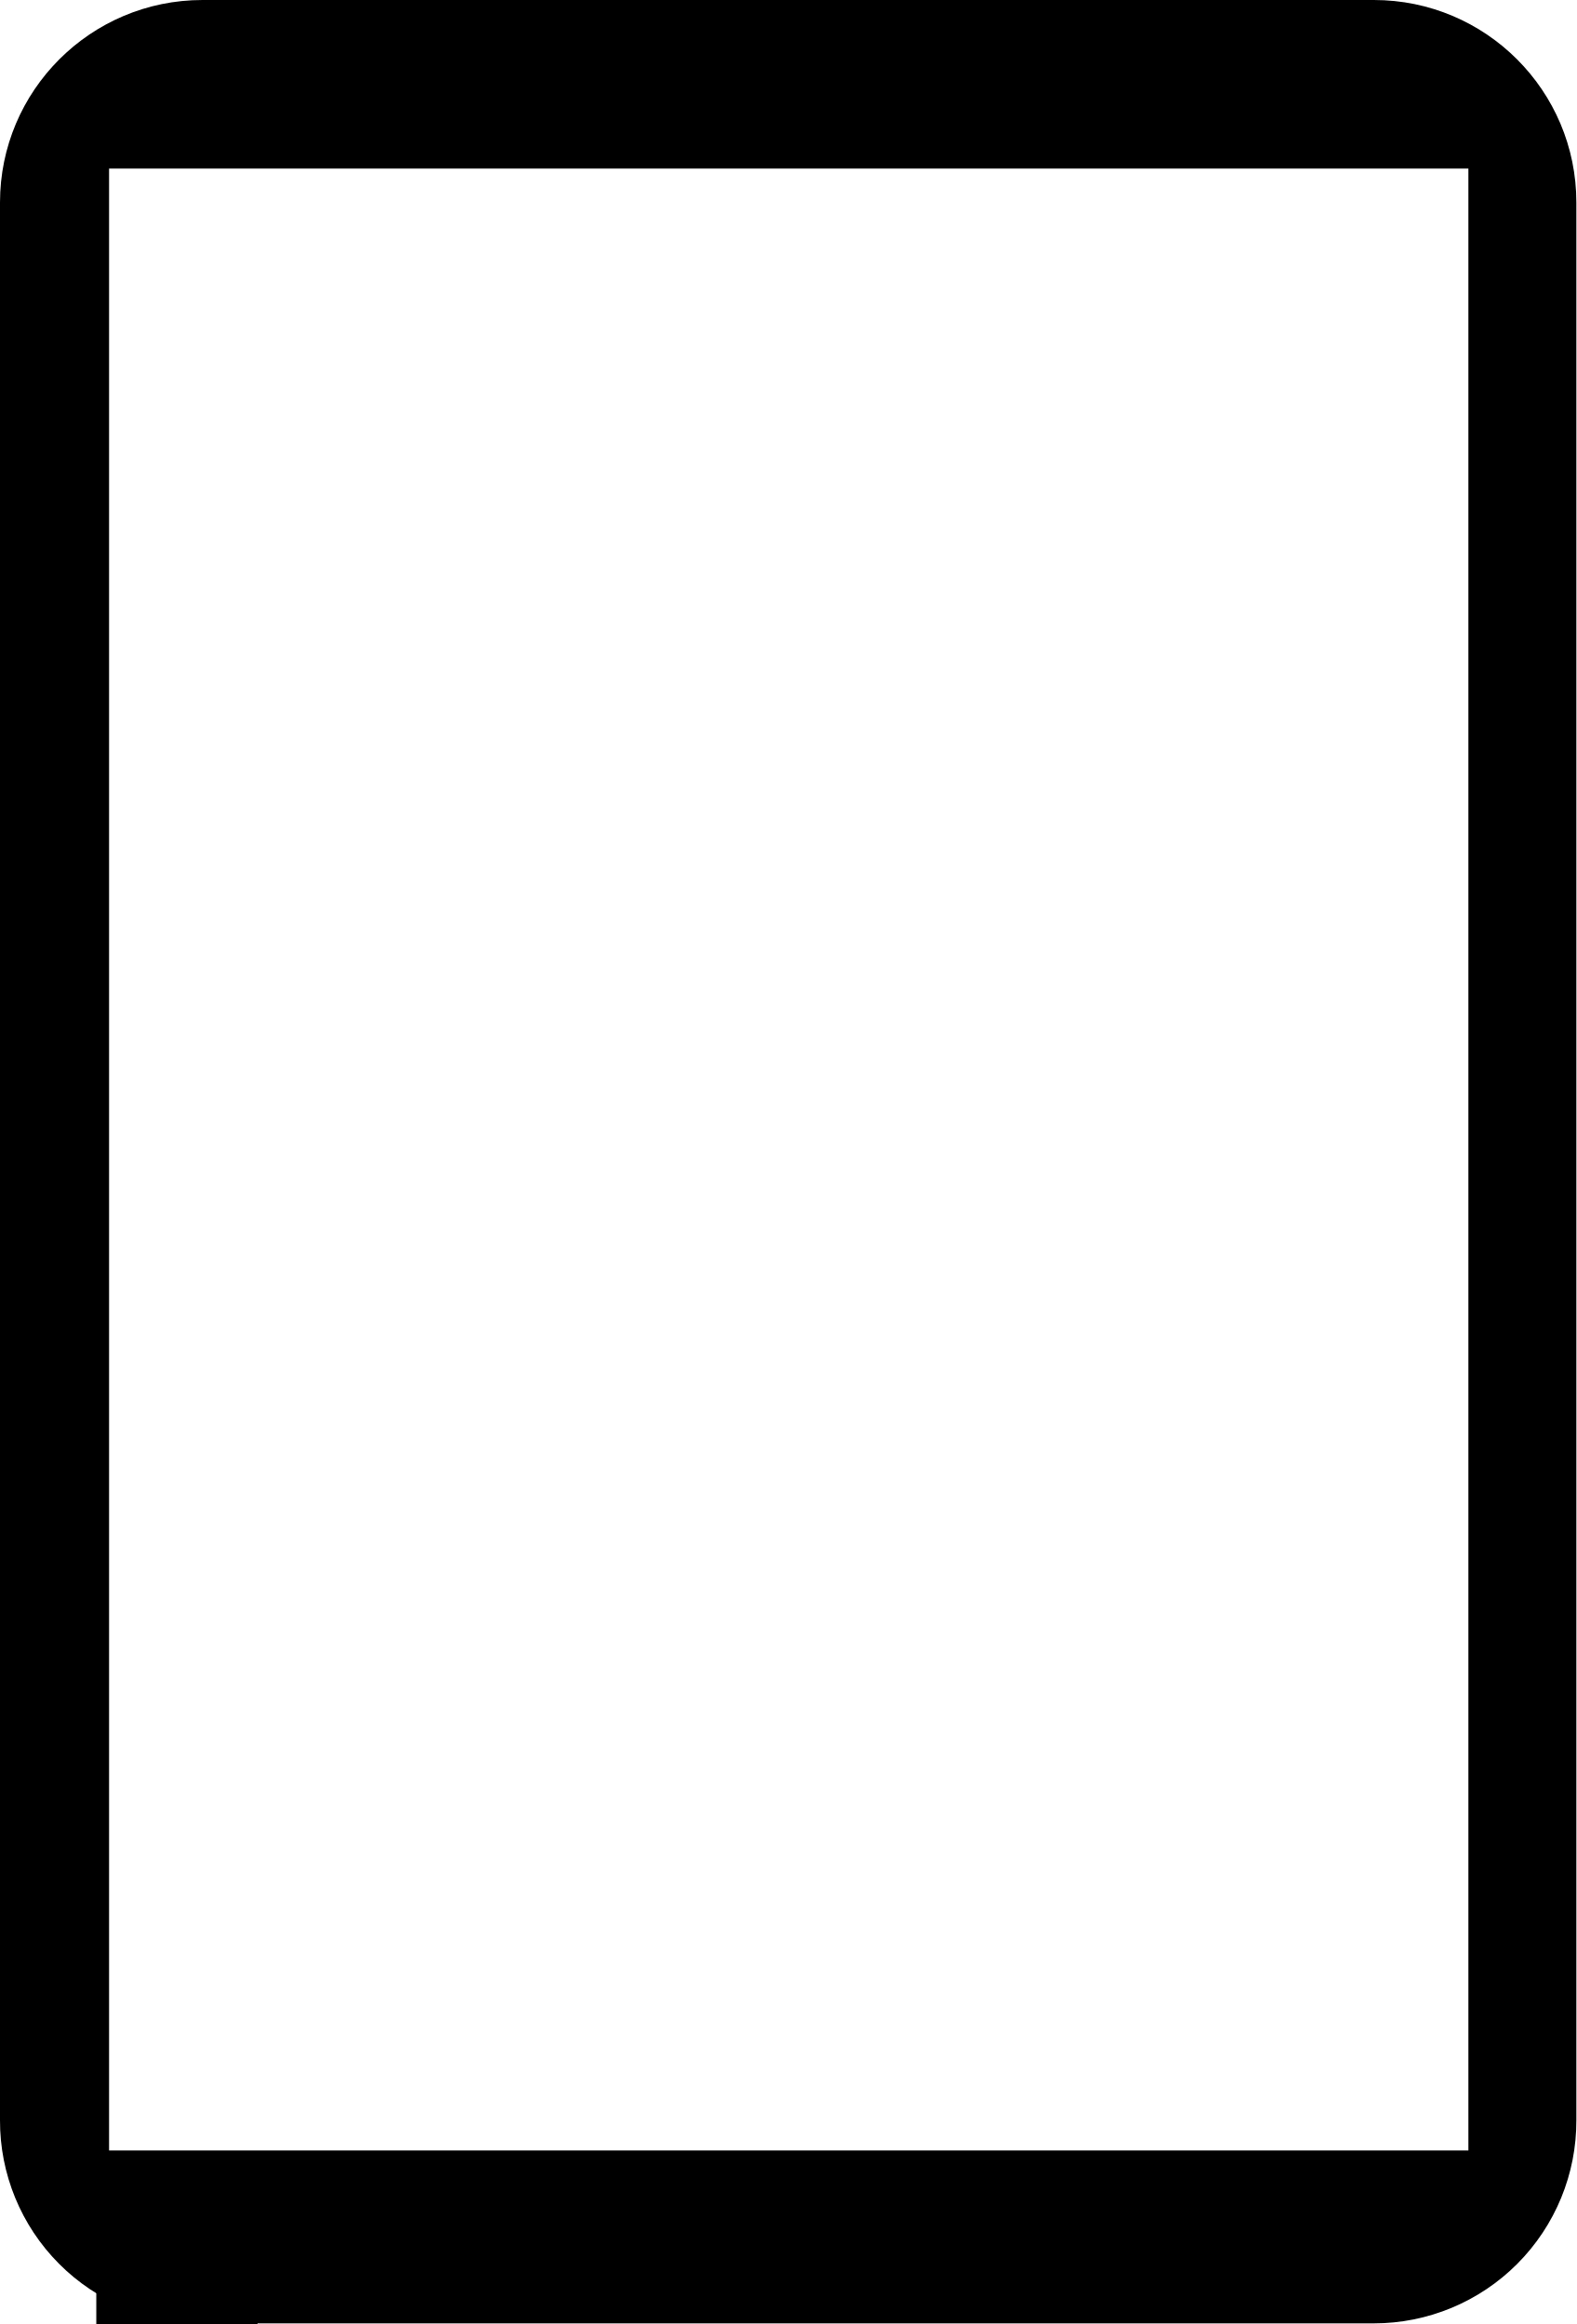
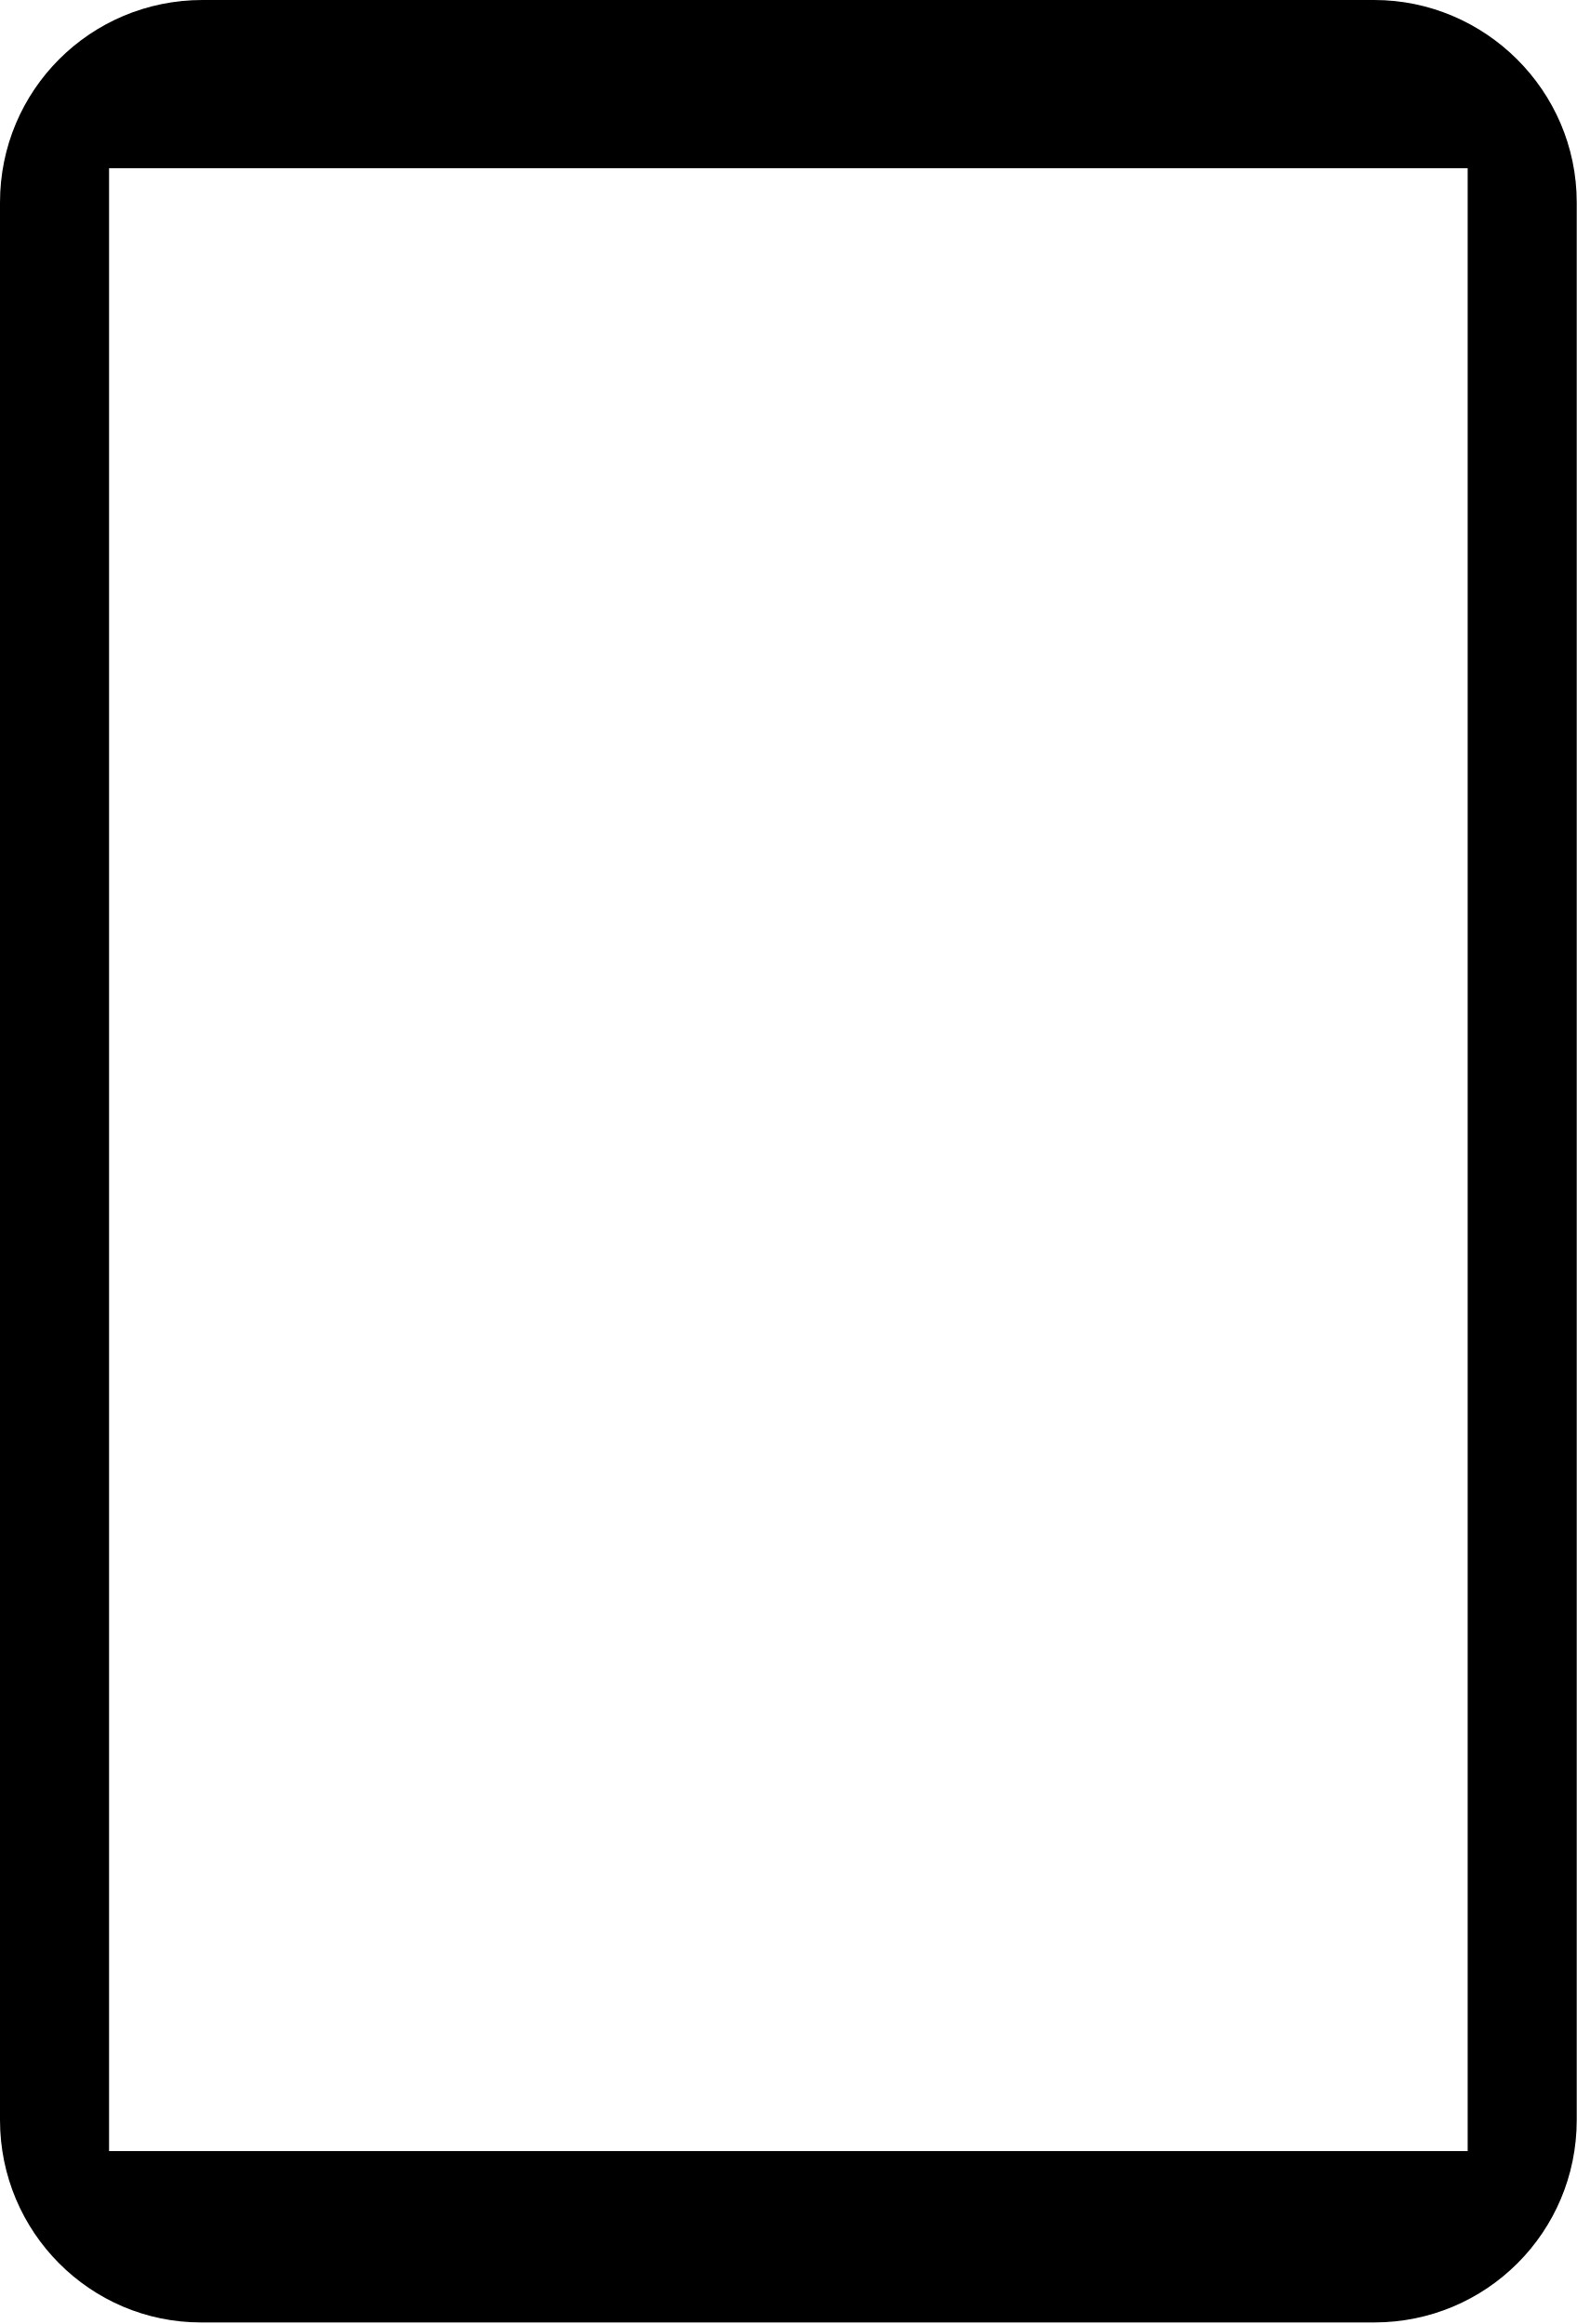
- <svg viewBox="0 0 101.21 149.19">
-   <path d="M88.17 0H13A13 13 0 0 0 0 13v123.1a13 13 0 0 0 13 13.05h75.17a13 13 0 0 0 13-13.05V13a13 13 0 0 0-13-13zm6.07 138.05H7V10.82h87.24z" />
-   <rect x="43.53" y="141.27" width="14.15" height="4.7" rx="2.35" ry="2.35" />
-   <path d="M6.18 143.62v21.17h-155.64V81.67h152V71.3h-158.7a3.67 3.67 0 0 0-3.64 3.7v100.42a3.67 3.67 0 0 0 3.67 3.66h169a3.66 3.66 0 0 0 3.66-3.66v-31.8z" />
+ <svg viewBox="0 0 101.2 149.2">
+   <path d="M88.2 0H13C5.8 0 0 5.8 0 13v123.1c0 7.2 5.8 13 12.9 13h75.3c7.2 0 13-5.8 13-13V13c0-7.2-5.9-13-13-13zm6 138.1H7V10.8h87.2v127.3z" />
+   <path d="M45.9 141.3h9.5c1.3 0 2.3 1.1 2.3 2.4 0 1.3-1.1 2.4-2.3 2.4h-9.5c-1.3 0-2.3-1.1-2.3-2.4-.1-1.4 1-2.4 2.3-2.4z" />
</svg>
